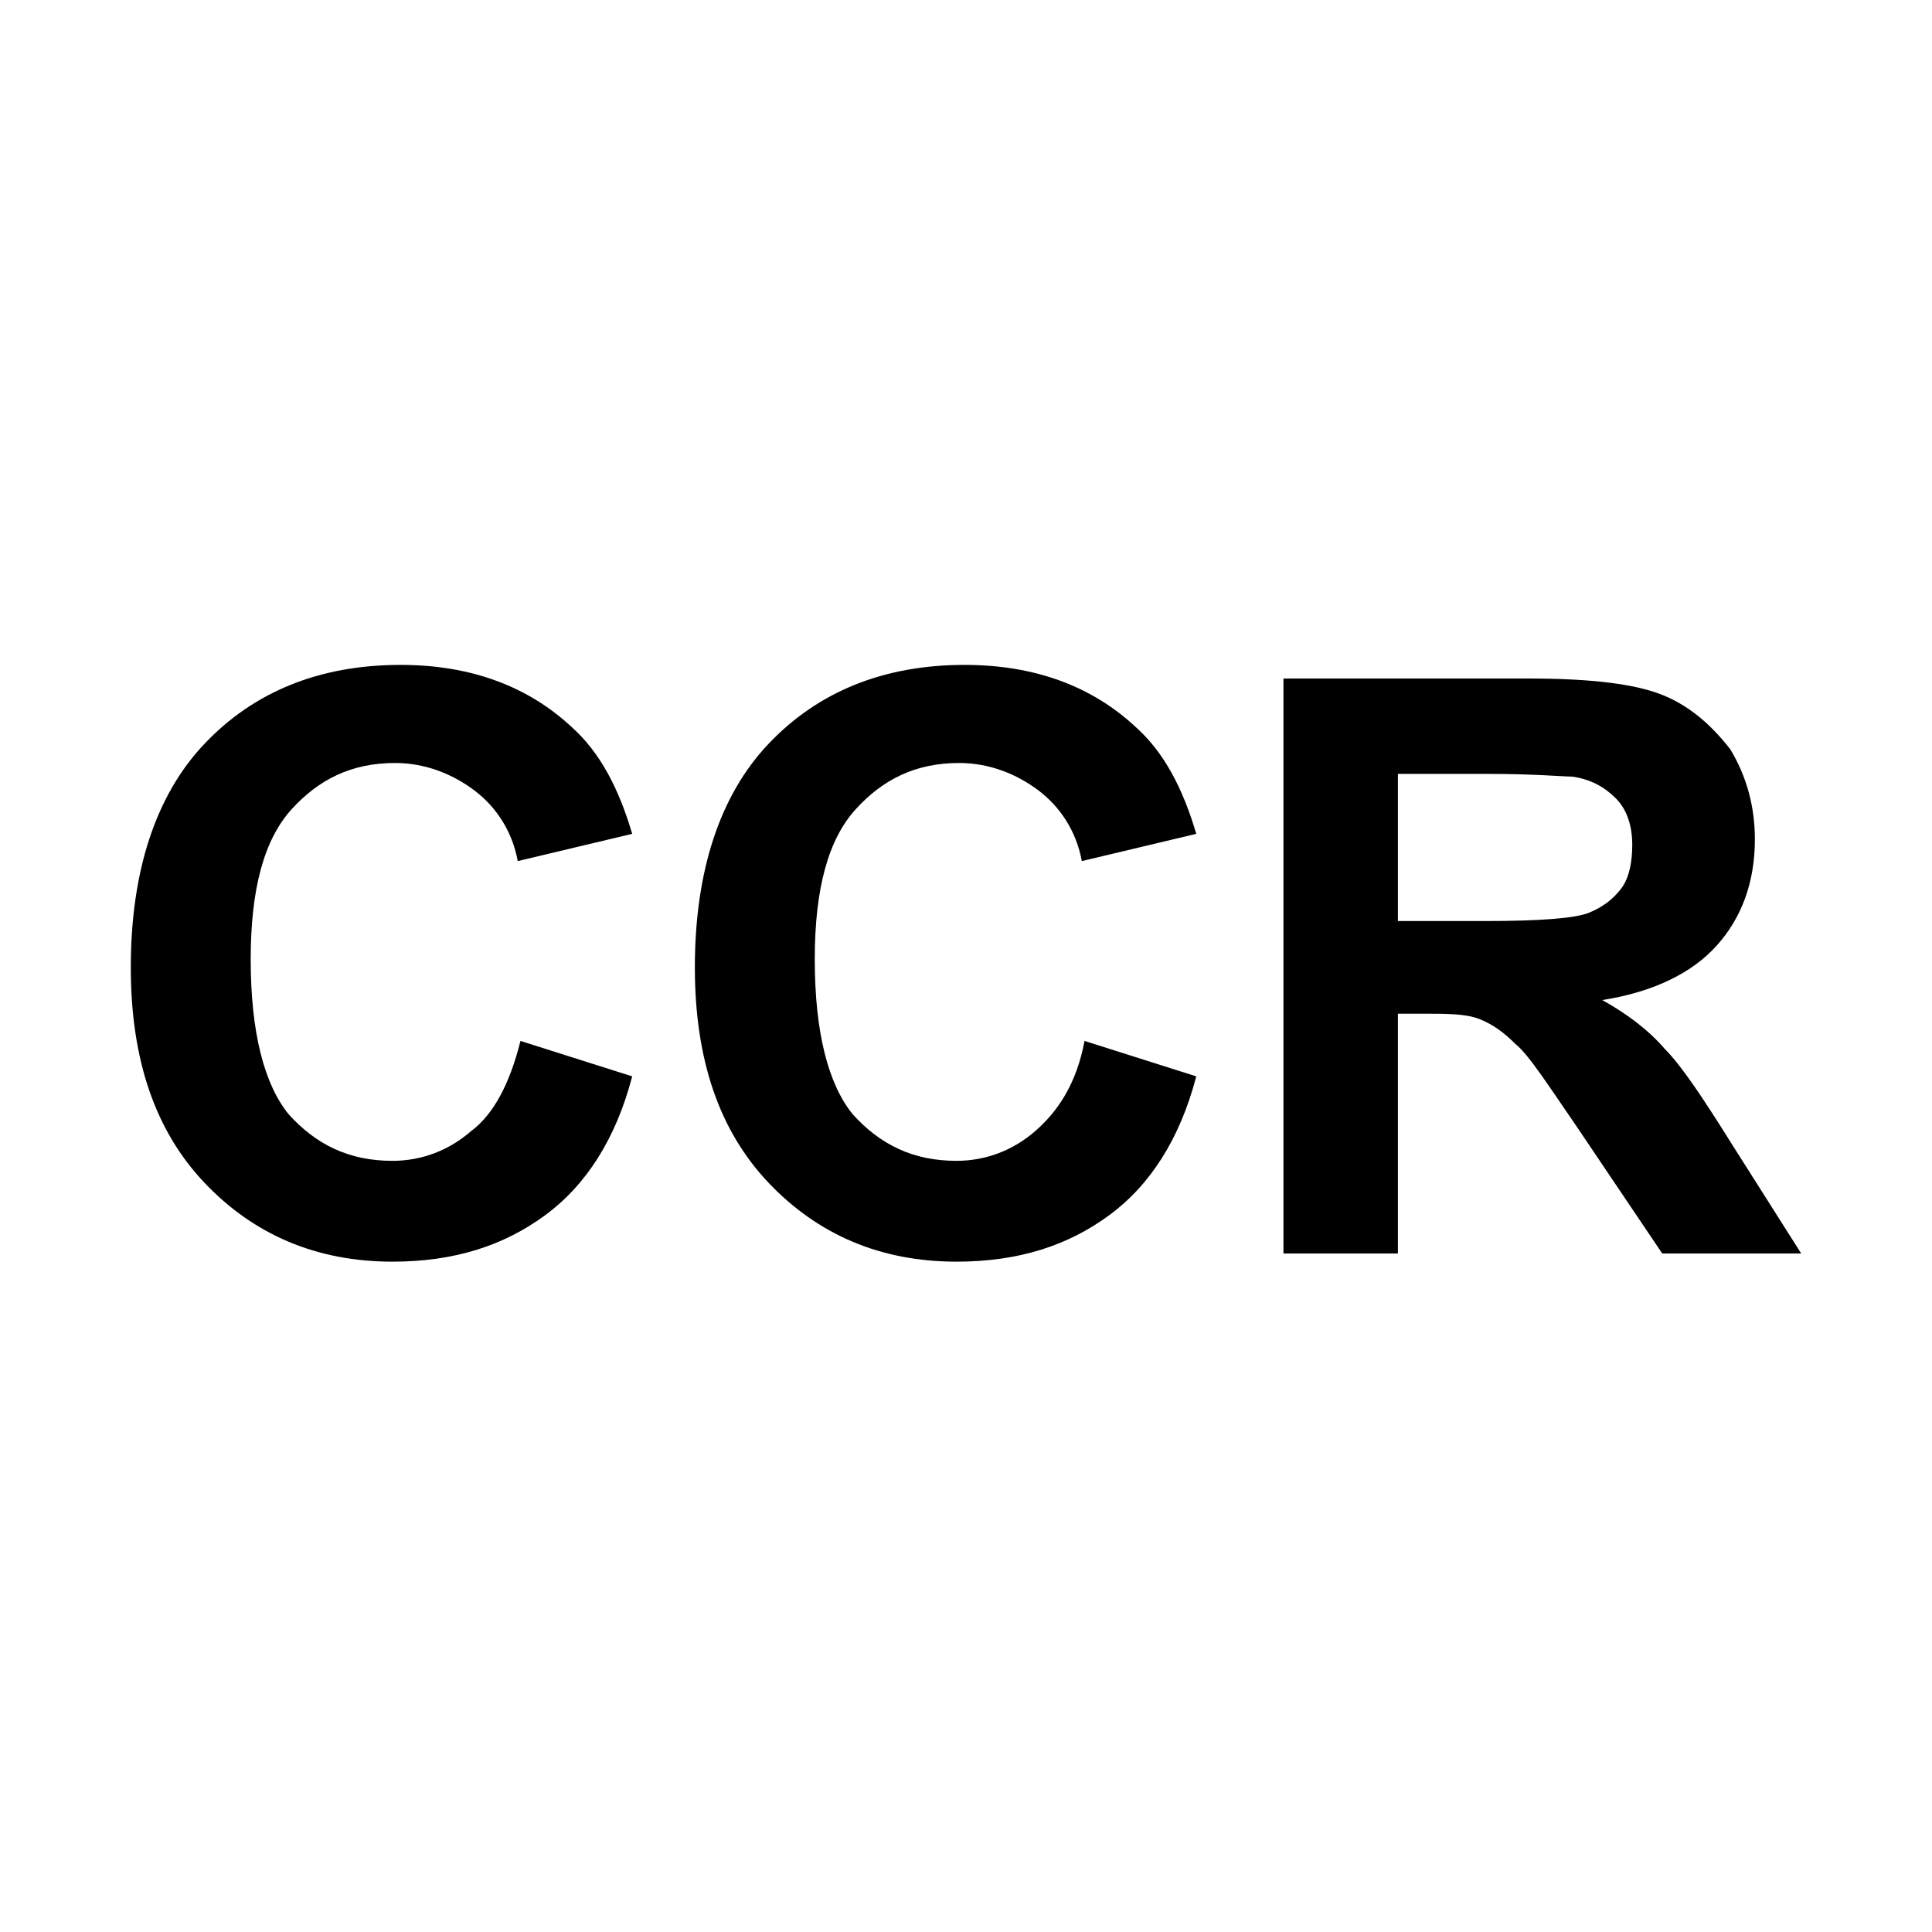
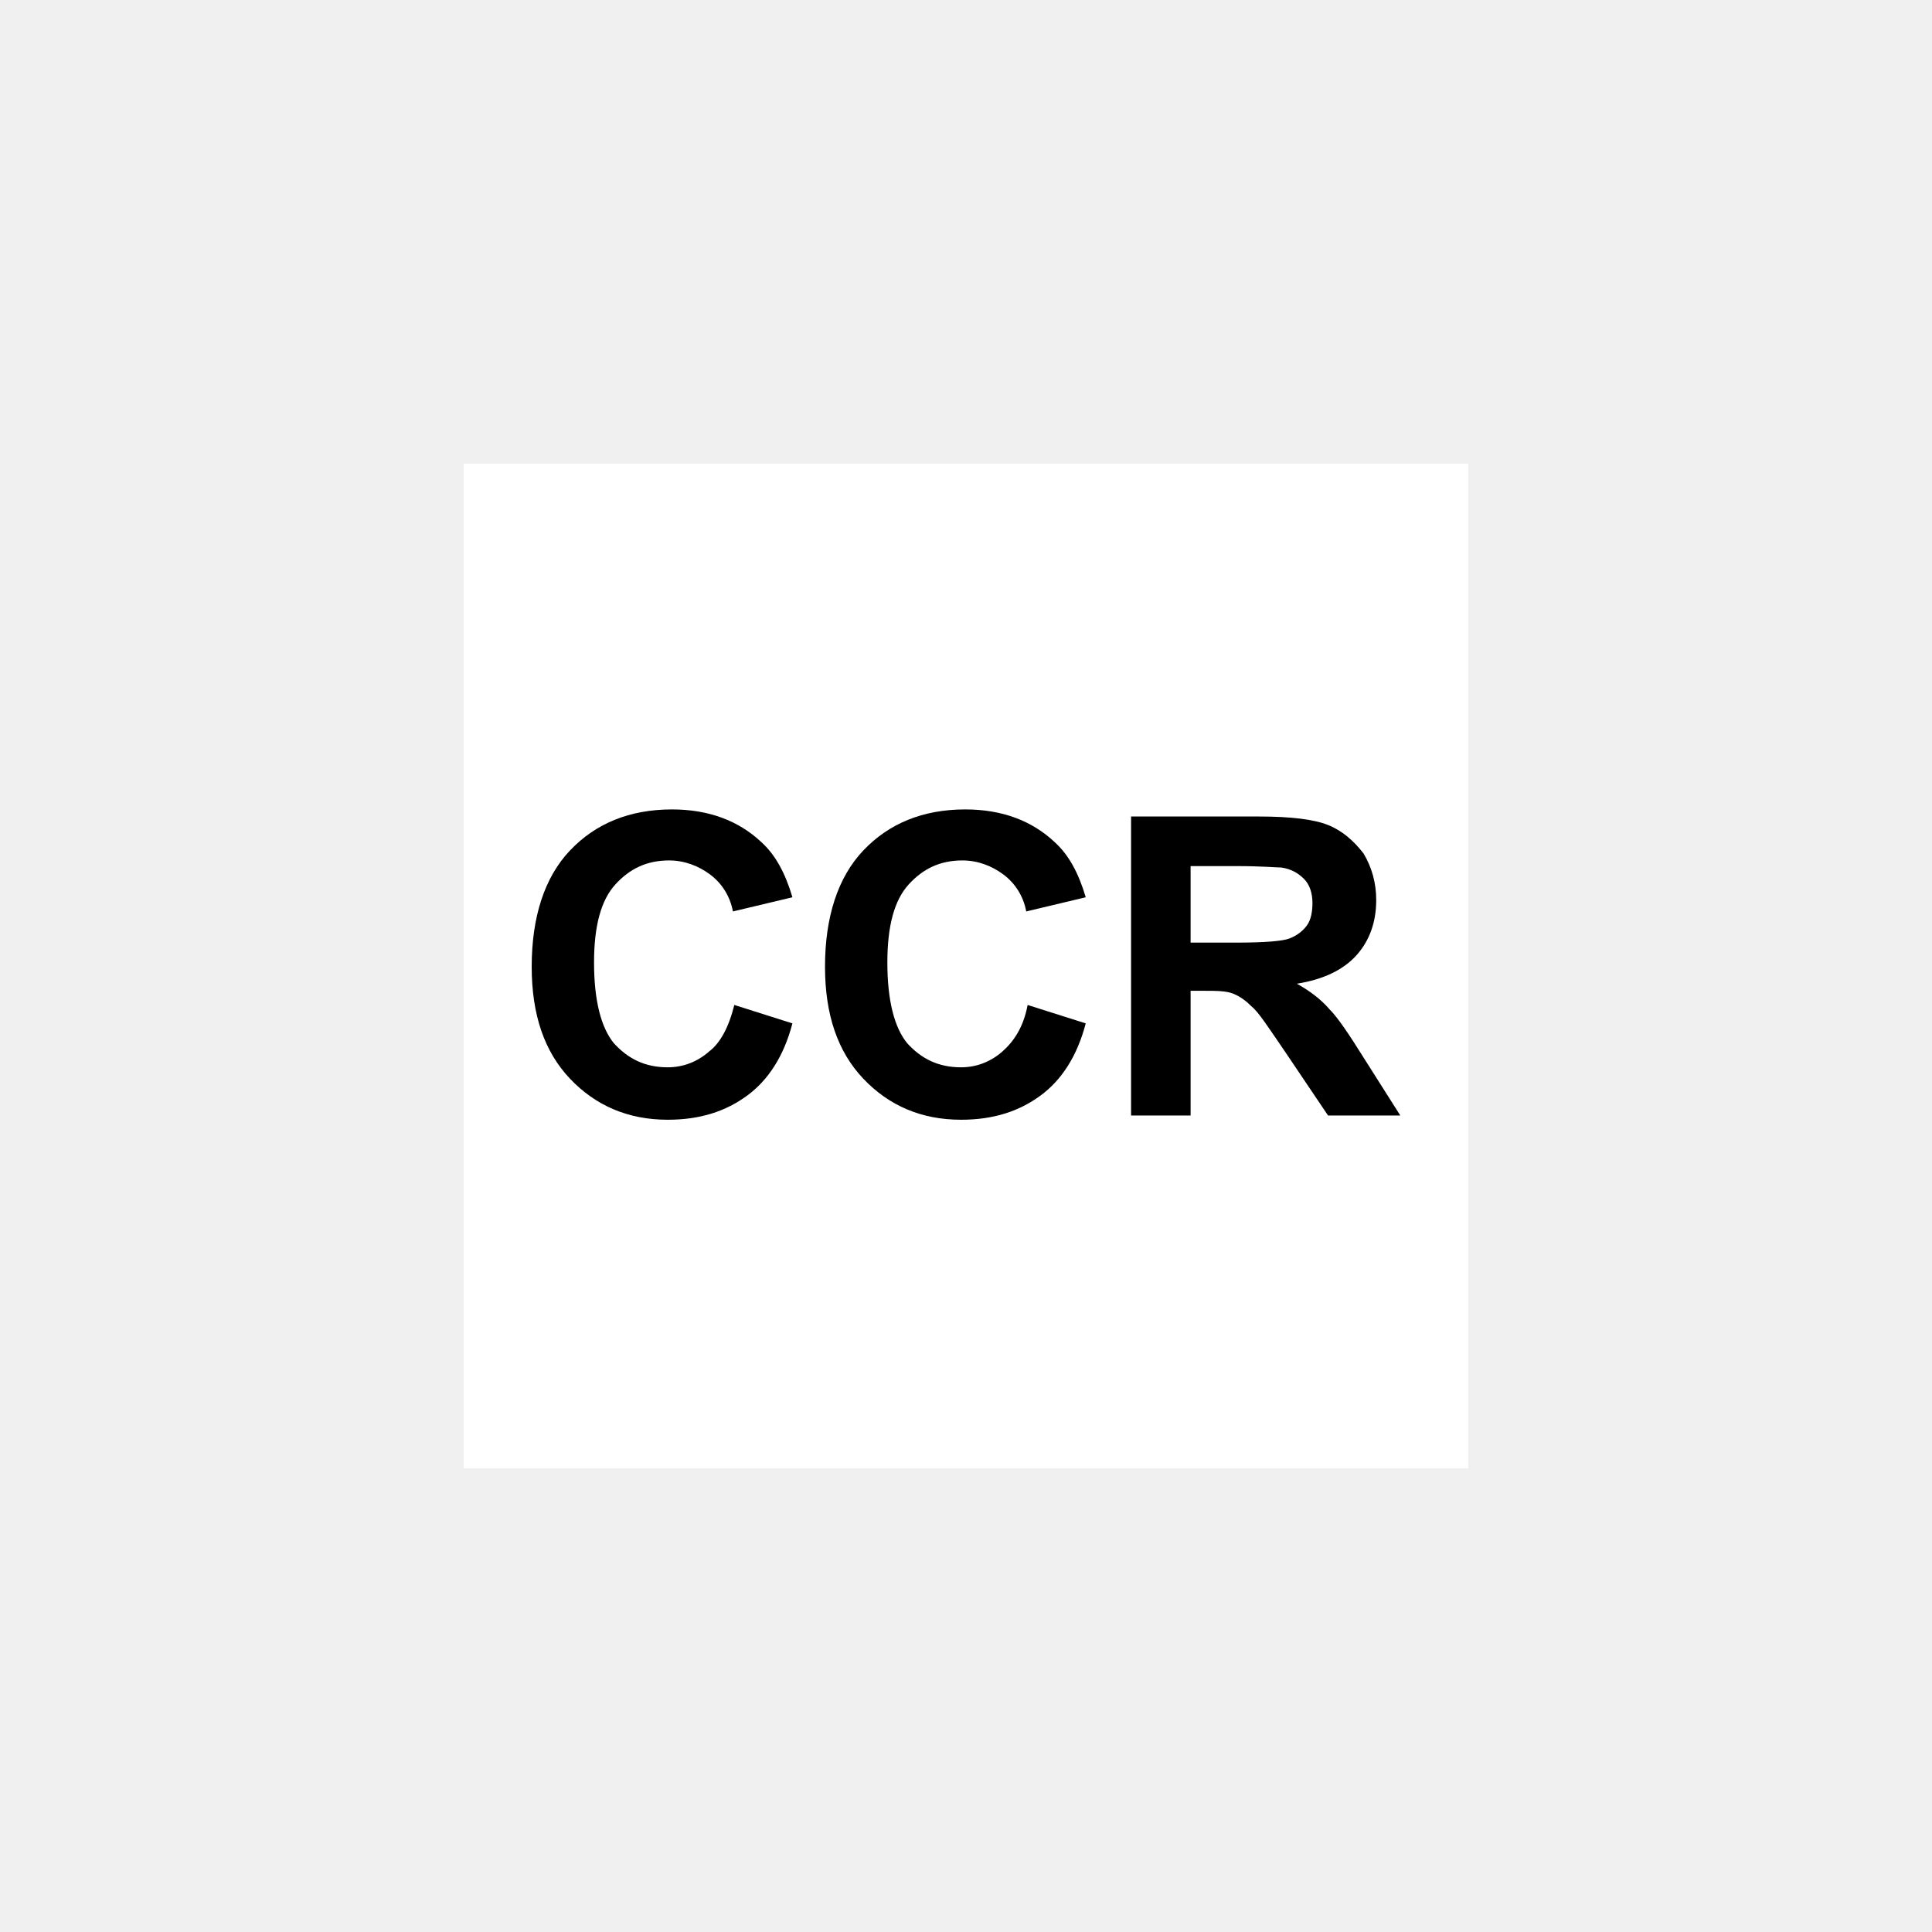
- <svg xmlns="http://www.w3.org/2000/svg" version="1.1" id="svg2" x="0px" y="0px" viewBox="0 0 70.9 70.9" style="enable-background:new 0 0 70.9 70.9;" xml:space="preserve">
-   <style type="text/css">
+ <svg xmlns="http://www.w3.org/2000/svg" version="1.1" id="svg2" x="0px" y="0px" viewBox="0 0 125 125" xml:space="preserve" width="125" height="125">
+   <defs id="defs41064" />
+   <style type="text/css" id="style41049">
	.st0{fill:#FFFFFF;}
</style>
-   <rect x="0" y="0" class="st0" width="70.9" height="70.9" />
-   <g>
-     <path d="M19.1,38.2l4.1,1.3c-0.6,2.3-1.7,4-3.2,5.1c-1.5,1.1-3.3,1.7-5.6,1.7c-2.8,0-5.1-1-6.9-2.9c-1.8-1.9-2.7-4.5-2.7-7.9   c0-3.5,0.9-6.3,2.7-8.2s4.2-2.9,7.2-2.9c2.6,0,4.7,0.8,6.3,2.3c1,0.9,1.7,2.2,2.2,3.9l-4.2,1c-0.2-1.1-0.8-2-1.6-2.6   c-0.8-0.6-1.8-1-2.9-1c-1.6,0-2.8,0.6-3.8,1.7c-1,1.1-1.5,2.9-1.5,5.5c0,2.7,0.5,4.6,1.4,5.7c1,1.1,2.2,1.7,3.8,1.7   c1.1,0,2.1-0.4,2.9-1.1C18.1,40.9,18.7,39.8,19.1,38.2z" />
-     <path d="M39.8,38.2l4.1,1.3c-0.6,2.3-1.7,4-3.2,5.1c-1.5,1.1-3.3,1.7-5.6,1.7c-2.8,0-5.1-1-6.9-2.9c-1.8-1.9-2.7-4.5-2.7-7.9   c0-3.5,0.9-6.3,2.7-8.2s4.2-2.9,7.2-2.9c2.6,0,4.7,0.8,6.3,2.3c1,0.9,1.7,2.2,2.2,3.9l-4.2,1c-0.2-1.1-0.8-2-1.6-2.6   c-0.8-0.6-1.8-1-2.9-1c-1.6,0-2.8,0.6-3.8,1.7c-1,1.1-1.5,2.9-1.5,5.5c0,2.7,0.5,4.6,1.4,5.7c1,1.1,2.2,1.7,3.8,1.7   c1.1,0,2.1-0.4,2.9-1.1S39.5,39.8,39.8,38.2z" />
-     <path d="M47.1,46V24.9h9c2.3,0,3.9,0.2,4.9,0.6c1,0.4,1.8,1.1,2.5,2c0.6,1,0.9,2.1,0.9,3.3c0,1.6-0.5,2.9-1.4,3.9   c-0.9,1-2.3,1.7-4.2,2c0.9,0.5,1.7,1.1,2.3,1.8c0.6,0.6,1.4,1.8,2.4,3.4l2.6,4.1H61l-3.1-4.6c-1.1-1.6-1.8-2.7-2.3-3.1   c-0.4-0.4-0.8-0.7-1.3-0.9s-1.2-0.2-2.1-0.2h-0.9V46H47.1z M51.3,33.8h3.2c2,0,3.3-0.1,3.8-0.3c0.5-0.2,0.9-0.5,1.2-0.9   c0.3-0.4,0.4-1,0.4-1.6c0-0.7-0.2-1.3-0.6-1.7c-0.4-0.4-0.9-0.7-1.6-0.8c-0.3,0-1.4-0.1-3.1-0.1h-3.3V33.8z" />
+   <g id="g41616" transform="matrix(0.9167842,0,0,0.9167842,30,30)">
+     <rect id="rect41051" height="70.9" width="70.9" class="st0" y="0" x="0" style="fill:#ffffff" />
+     <g id="g41059">
+       <path id="path41053" d="m 19.1,38.2 4.1,1.3 c -0.6,2.3 -1.7,4 -3.2,5.1 -1.5,1.1 -3.3,1.7 -5.6,1.7 -2.8,0 -5.1,-1 -6.9,-2.9 -1.8,-1.9 -2.7,-4.5 -2.7,-7.9 0,-3.5 0.9,-6.3 2.7,-8.2 1.8,-1.9 4.2,-2.9 7.2,-2.9 2.6,0 4.7,0.8 6.3,2.3 1,0.9 1.7,2.2 2.2,3.9 l -4.2,1 c -0.2,-1.1 -0.8,-2 -1.6,-2.6 -0.8,-0.6 -1.8,-1 -2.9,-1 -1.6,0 -2.8,0.6 -3.8,1.7 -1,1.1 -1.5,2.9 -1.5,5.5 0,2.7 0.5,4.6 1.4,5.7 1,1.1 2.2,1.7 3.8,1.7 1.1,0 2.1,-0.4 2.9,-1.1 0.8,-0.6 1.4,-1.7 1.8,-3.3 z" />
+       <path id="path41055" d="m 39.8,38.2 4.1,1.3 c -0.6,2.3 -1.7,4 -3.2,5.1 -1.5,1.1 -3.3,1.7 -5.6,1.7 -2.8,0 -5.1,-1 -6.9,-2.9 -1.8,-1.9 -2.7,-4.5 -2.7,-7.9 0,-3.5 0.9,-6.3 2.7,-8.2 1.8,-1.9 4.2,-2.9 7.2,-2.9 2.6,0 4.7,0.8 6.3,2.3 1,0.9 1.7,2.2 2.2,3.9 l -4.2,1 c -0.2,-1.1 -0.8,-2 -1.6,-2.6 -0.8,-0.6 -1.8,-1 -2.9,-1 -1.6,0 -2.8,0.6 -3.8,1.7 -1,1.1 -1.5,2.9 -1.5,5.5 0,2.7 0.5,4.6 1.4,5.7 1,1.1 2.2,1.7 3.8,1.7 1.1,0 2.1,-0.4 2.9,-1.1 0.8,-0.7 1.5,-1.7 1.8,-3.3 z" />
+       <path id="path41057" d="M 47.1,46 V 24.9 h 9 c 2.3,0 3.9,0.2 4.9,0.6 1,0.4 1.8,1.1 2.5,2 0.6,1 0.9,2.1 0.9,3.3 0,1.6 -0.5,2.9 -1.4,3.9 -0.9,1 -2.3,1.7 -4.2,2 0.9,0.5 1.7,1.1 2.3,1.8 0.6,0.6 1.4,1.8 2.4,3.4 L 66.1,46 H 61 L 57.9,41.4 C 56.8,39.8 56.1,38.7 55.6,38.3 55.2,37.9 54.8,37.6 54.3,37.4 53.8,37.2 53.1,37.2 52.2,37.2 H 51.3 V 46 Z m 4.2,-12.2 h 3.2 c 2,0 3.3,-0.1 3.8,-0.3 0.5,-0.2 0.9,-0.5 1.2,-0.9 0.3,-0.4 0.4,-1 0.4,-1.6 0,-0.7 -0.2,-1.3 -0.6,-1.7 -0.4,-0.4 -0.9,-0.7 -1.6,-0.8 -0.3,0 -1.4,-0.1 -3.1,-0.1 h -3.3 z" />
+     </g>
  </g>
</svg>
